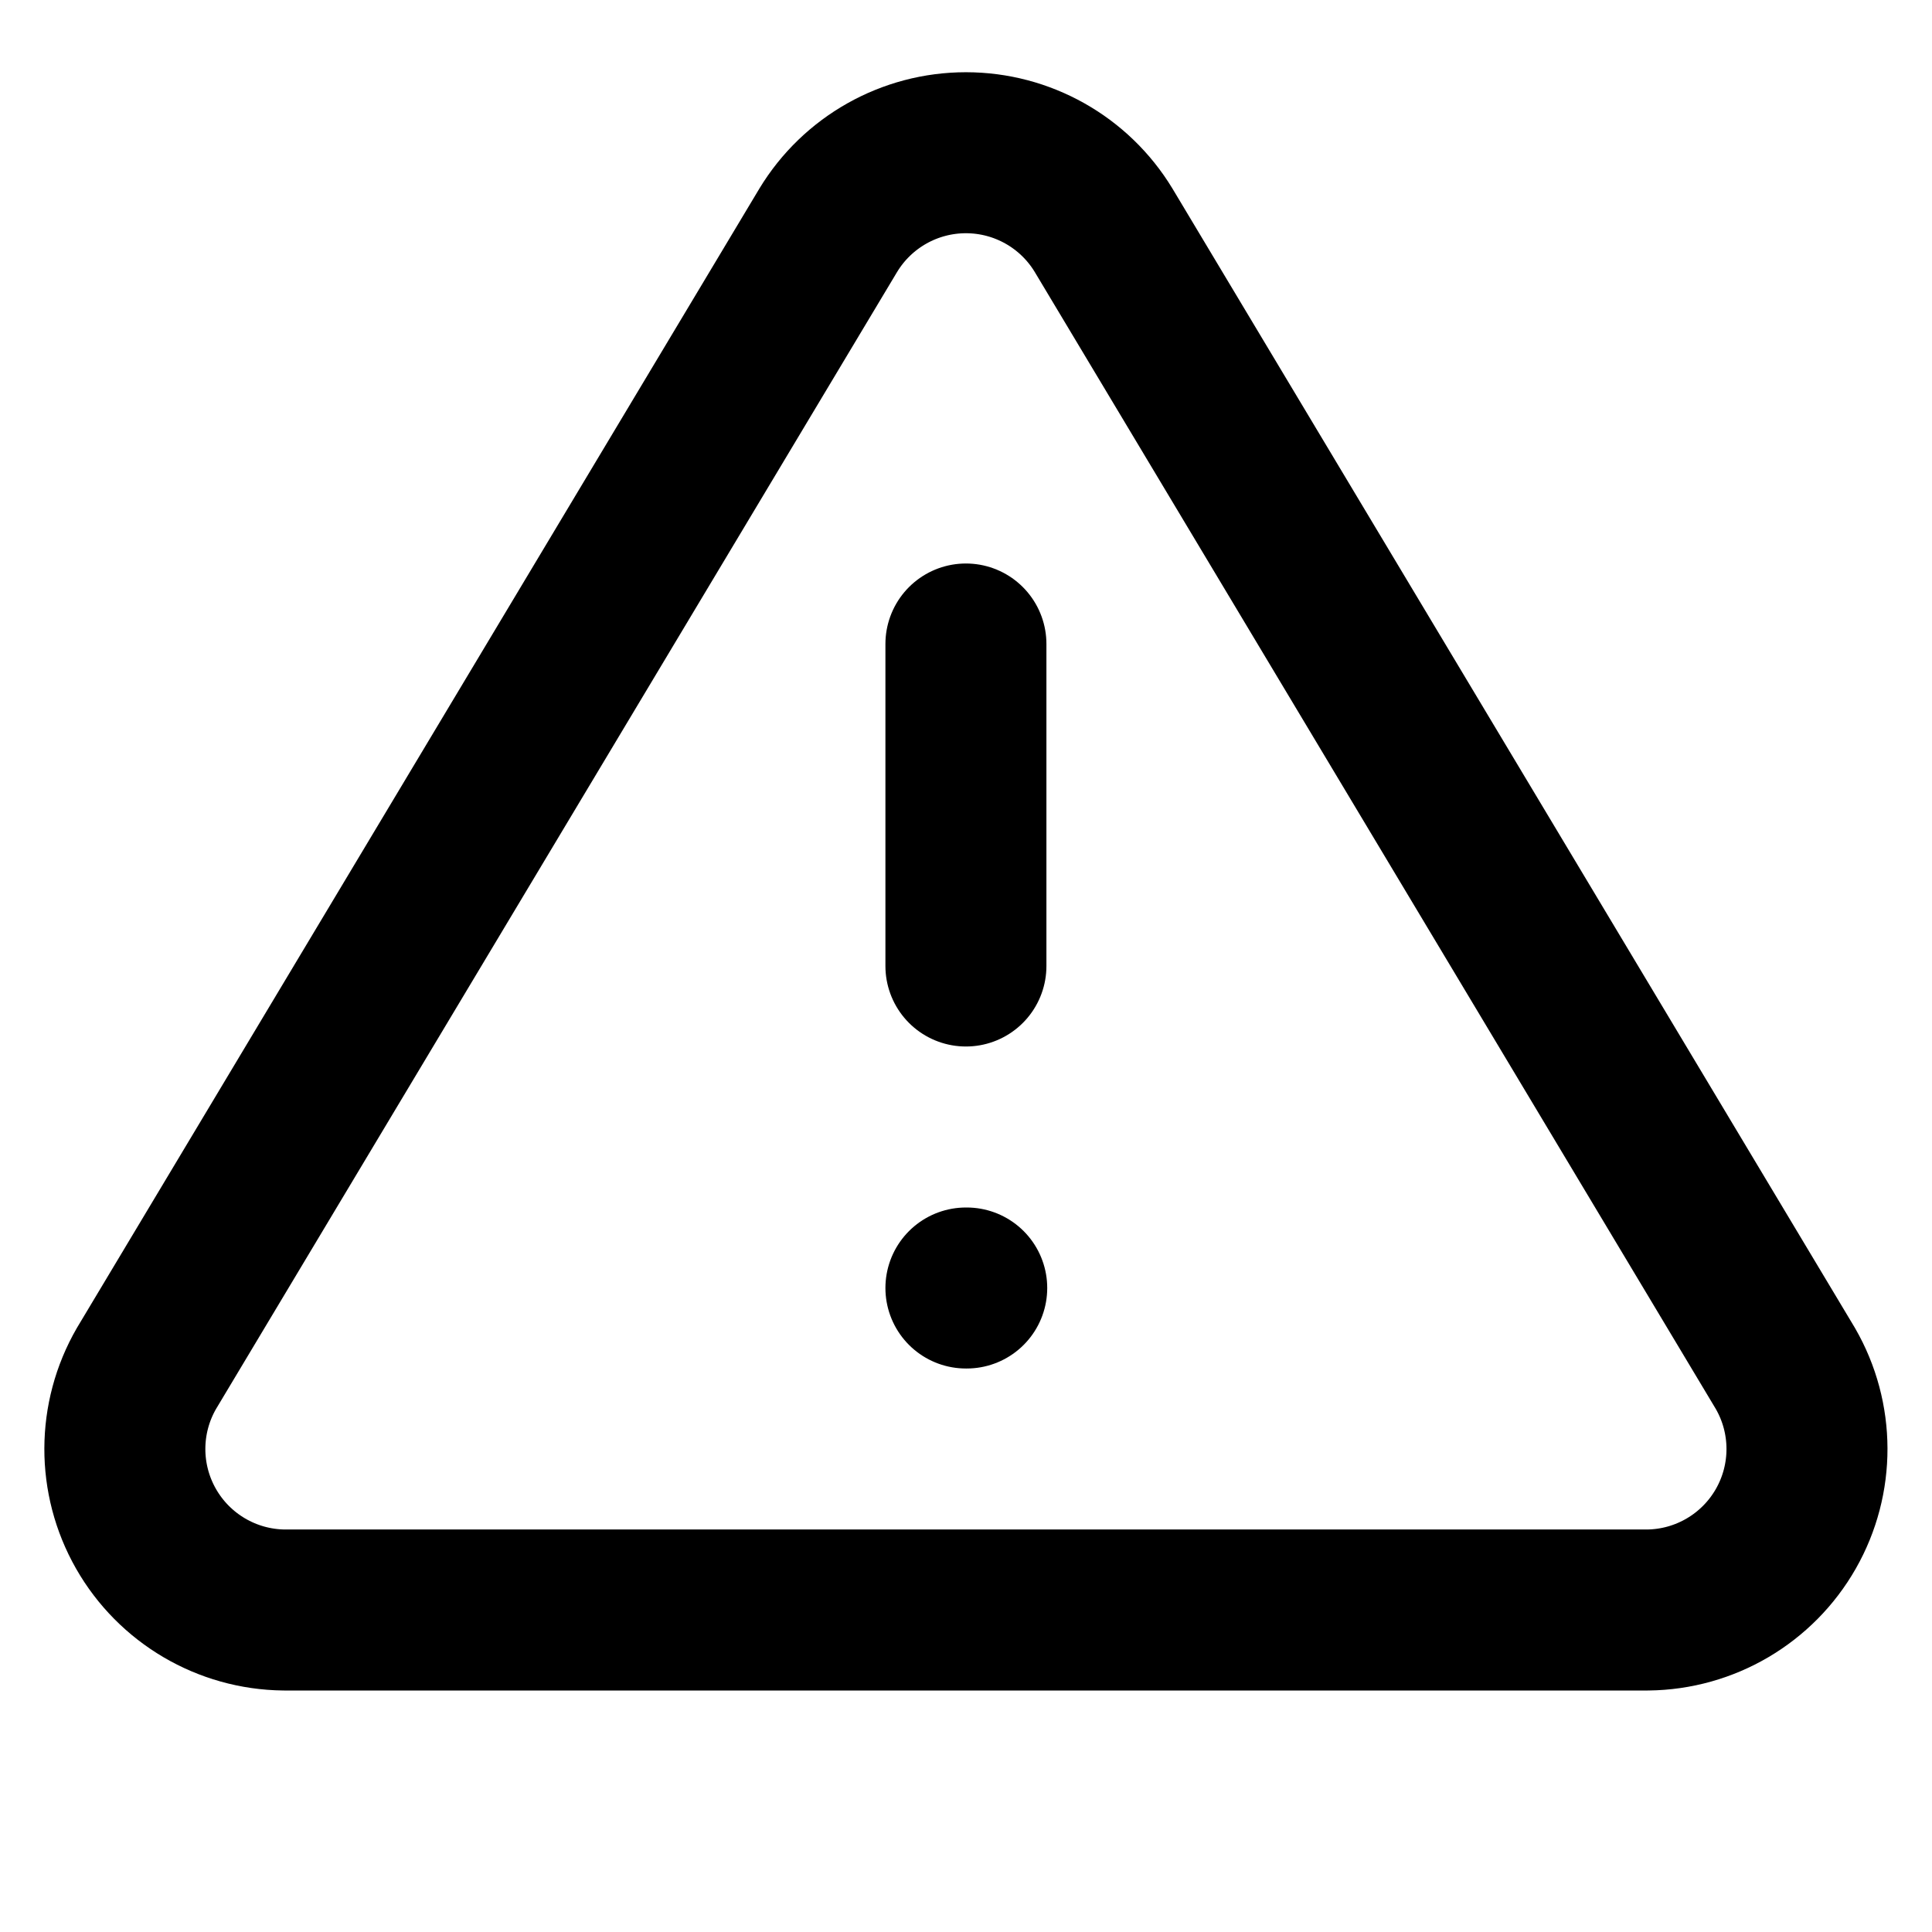
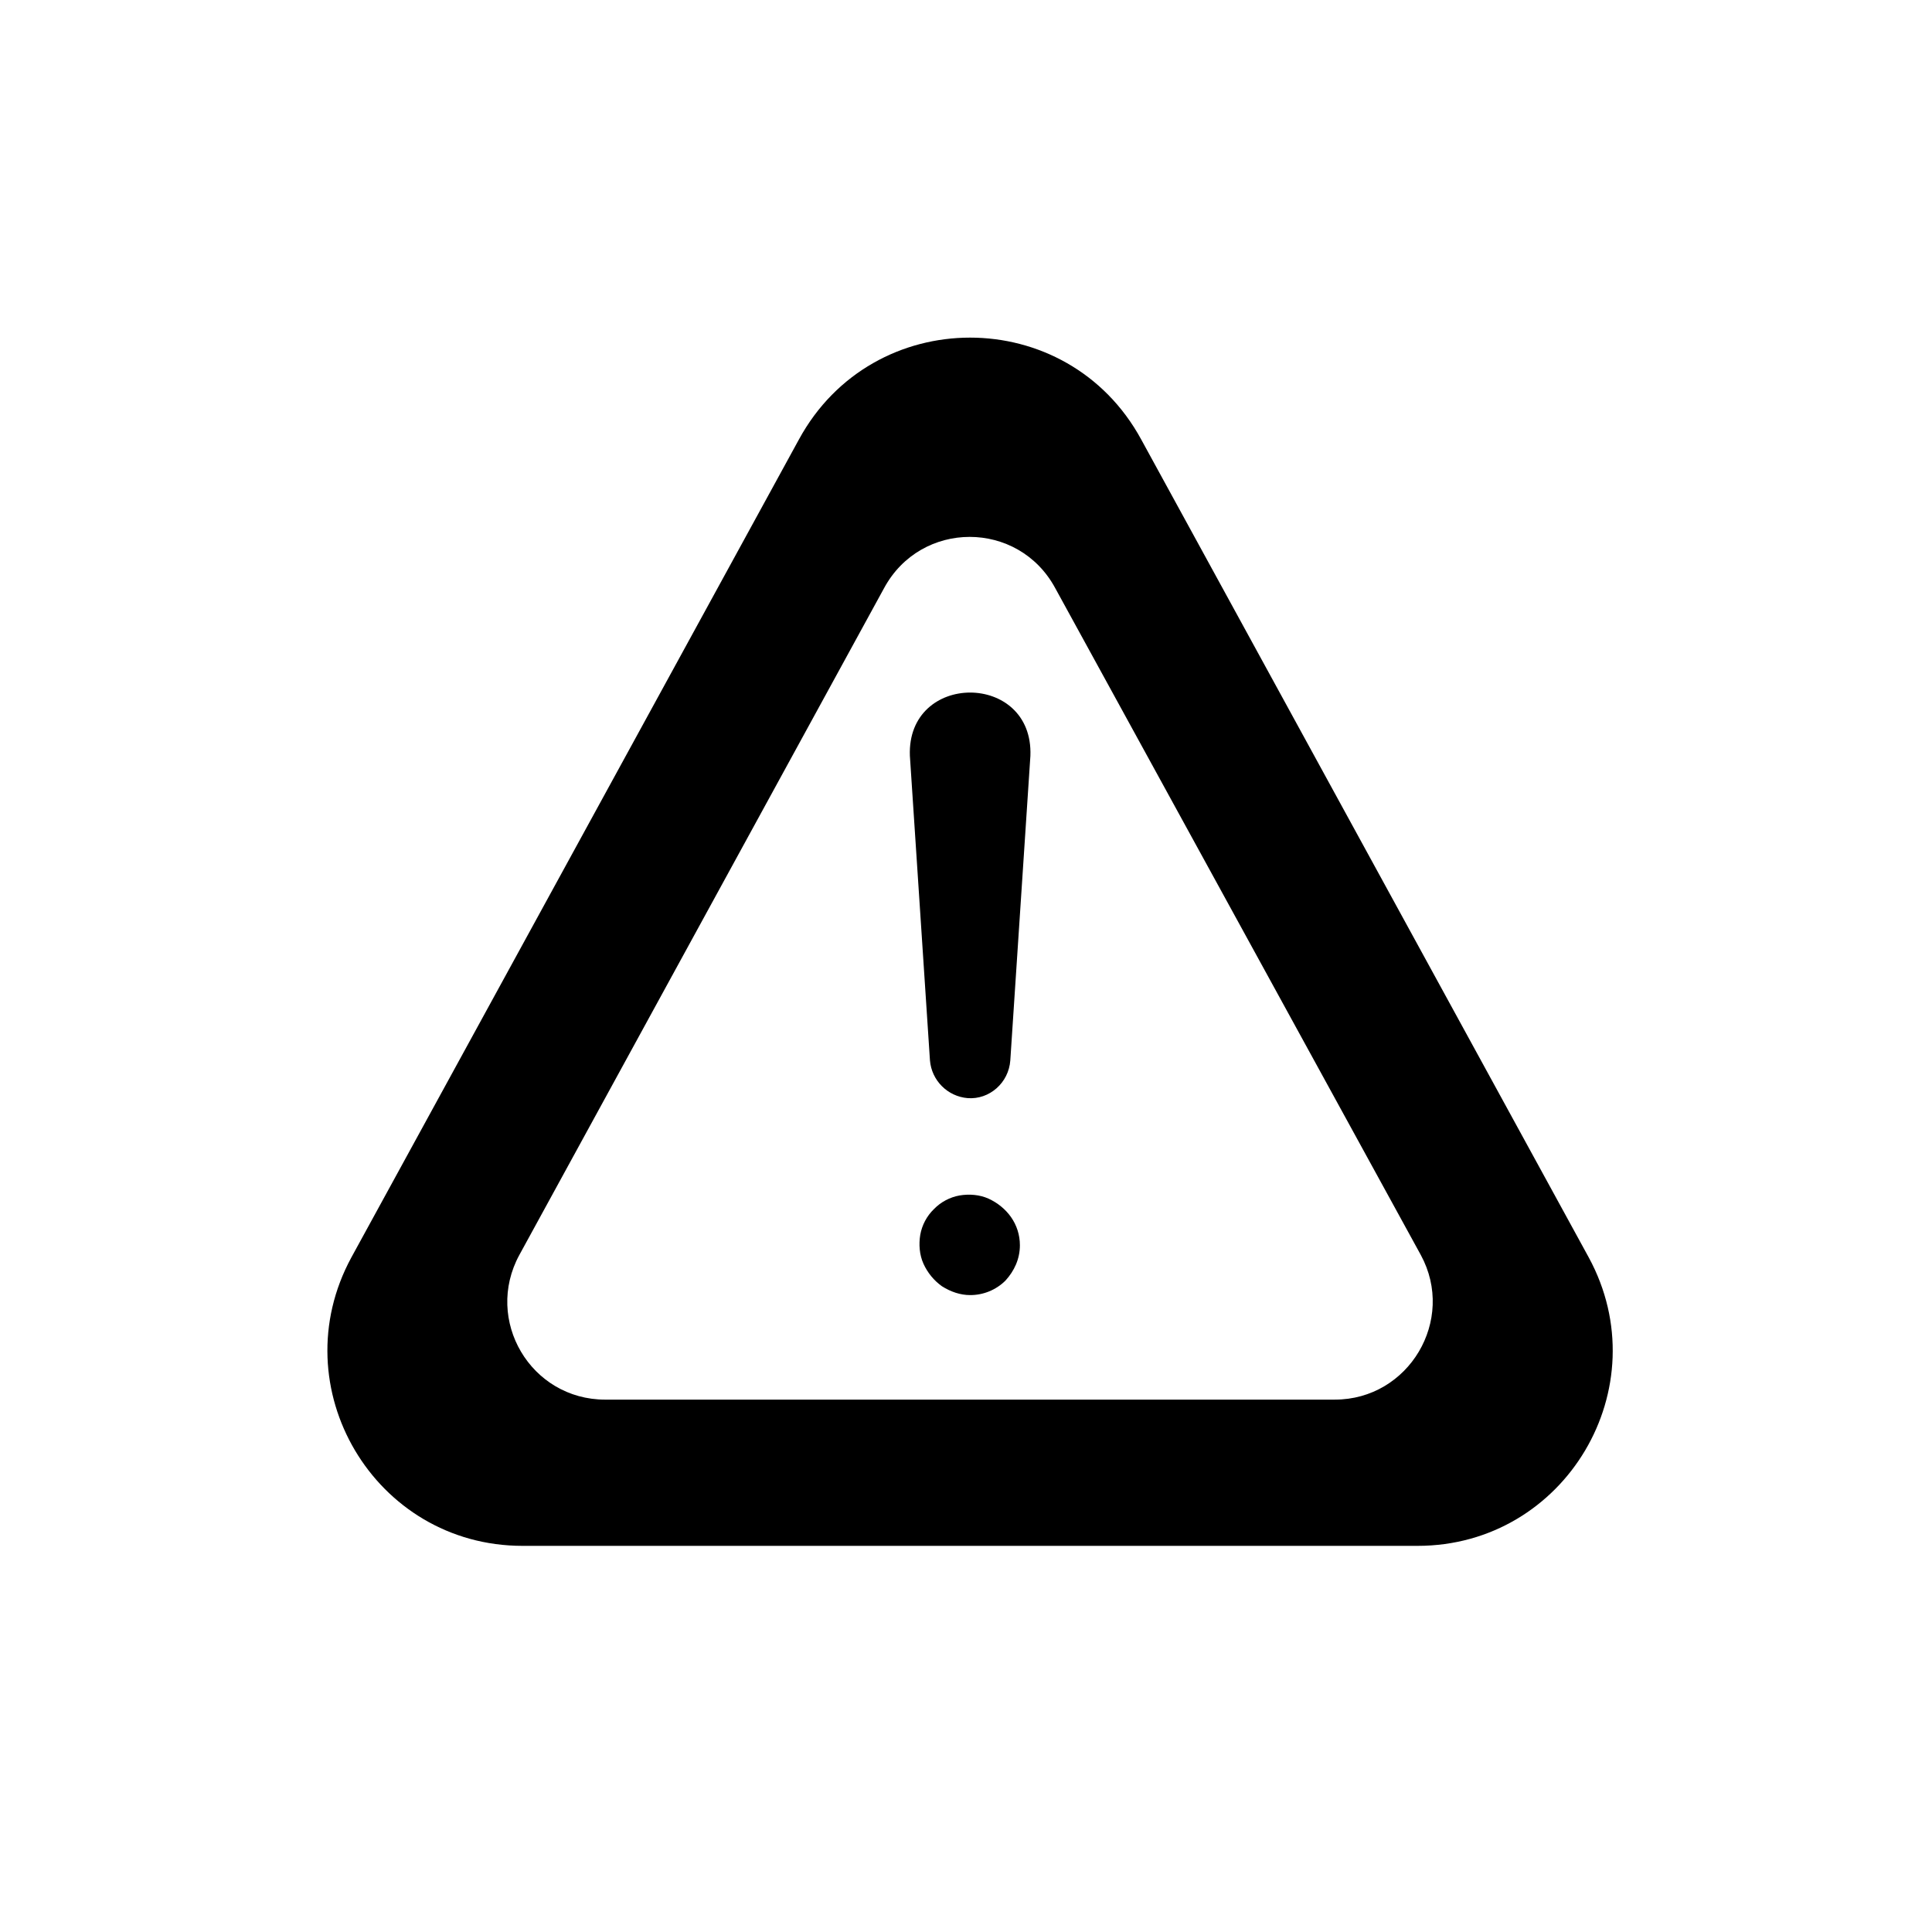
- <svg xmlns="http://www.w3.org/2000/svg" viewBox="0 0 24 24" fill="none">
-   <path stroke="currentColor" stroke-linecap="round" stroke-linejoin="round" stroke-width="2" d="M11.999 8v4m0 4h.01m-1.72-13.14L1.819 17a2 2 0 0 0 1.71 3h16.94a2 2 0 0 0 1.71-3l-8.47-14.14a2 2 0 0 0-3.42 0Z" />
+ <svg xmlns="http://www.w3.org/2000/svg" viewBox="0 0 105 105" fill="none">
+   <path fill="currentColor" d="M86.344 68.337 62.022 23.884c-4.017-7.38-14.585-7.38-18.602 0L19.097 68.337c-3.842 7.074 1.267 15.677 9.301 15.677h48.645c8.035 0 13.144-8.603 9.301-15.677Zm-13.798 7.73h-39.65c-4.061 0-6.594-4.324-4.672-7.86l19.824-36.244c2.01-3.712 7.293-3.712 9.301 0l19.869 36.243c1.921 3.537-.655 7.86-4.672 7.86Z" />
+   <path fill="currentColor" d="m56 41.078-1.092 16.55c-.087 1.223-1.135 2.14-2.314 2.053a2.243 2.243 0 0 1-2.053-2.053l-1.091-16.55c-.175-4.585 6.724-4.585 6.55 0ZM52.722 70.385c-.524 0-1.048-.175-1.529-.48a3.038 3.038 0 0 1-1.004-1.223c-.218-.48-.262-1.048-.175-1.572a2.58 2.58 0 0 1 .743-1.398 2.58 2.58 0 0 1 1.397-.742c.524-.087 1.092-.044 1.572.175.48.218.917.567 1.223 1.004.305.437.48.96.48 1.528 0 .743-.306 1.398-.786 1.922a2.71 2.71 0 0 1-1.921.786Z" />
</svg>
